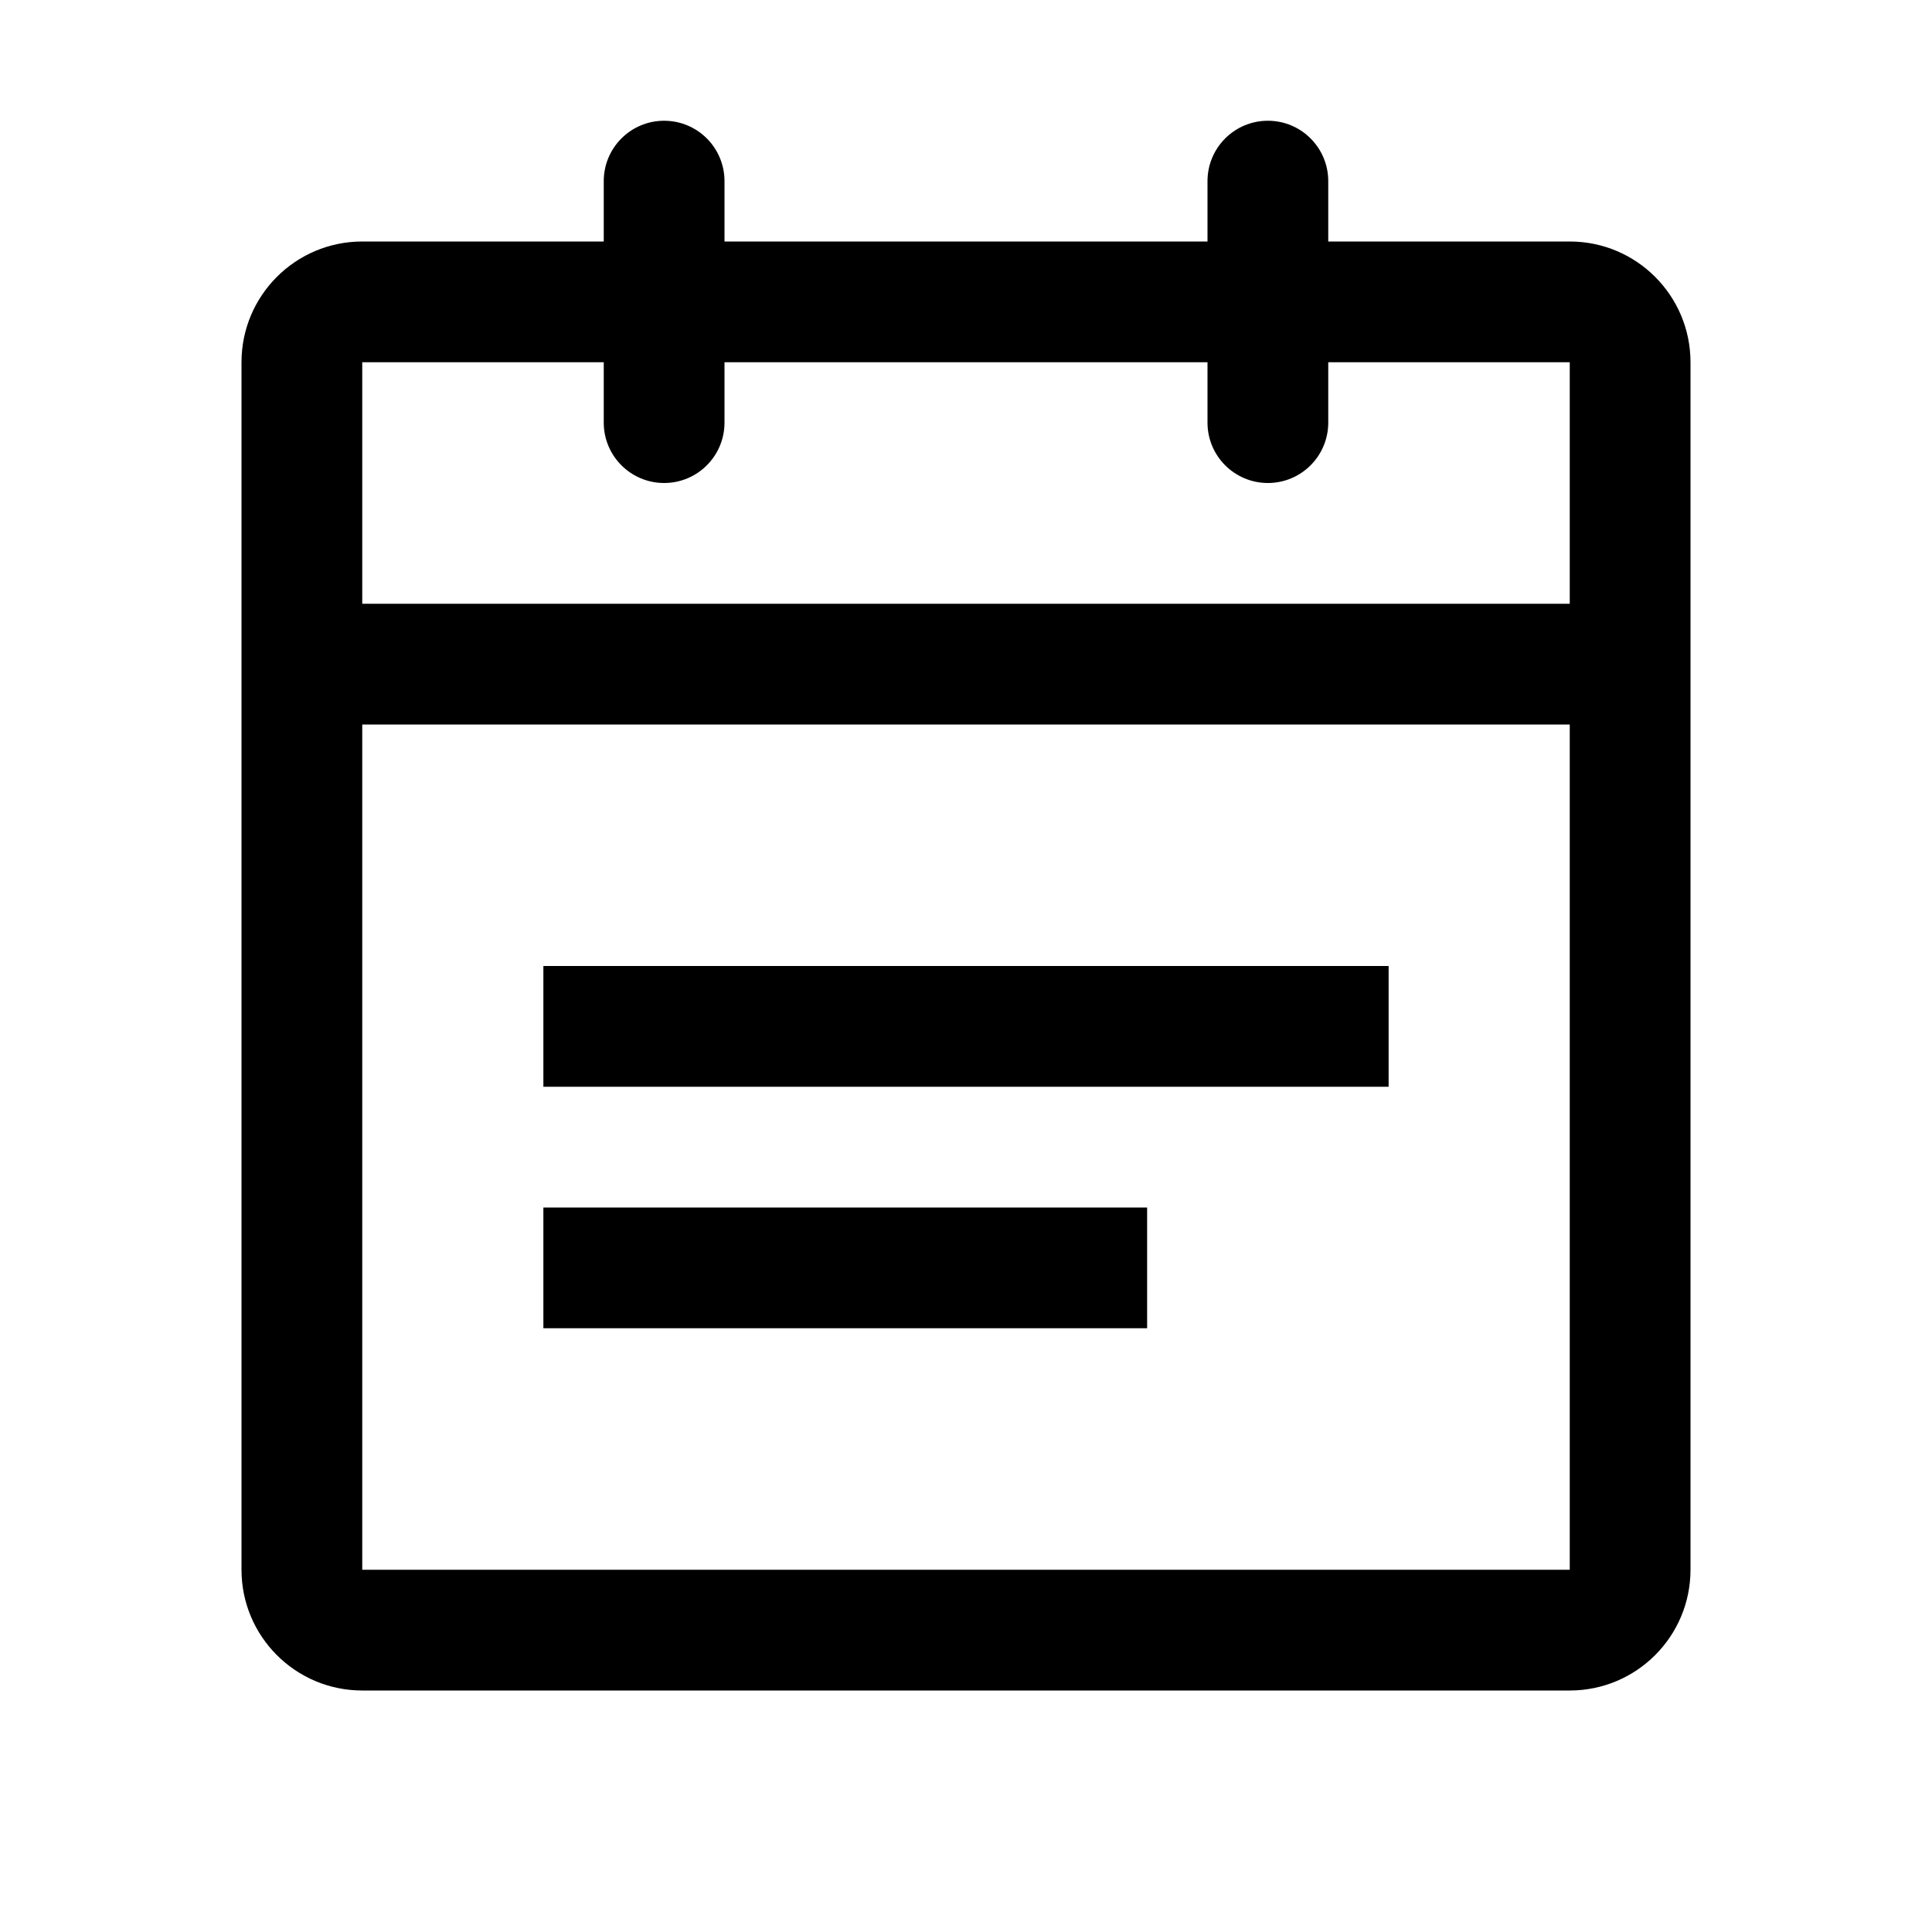
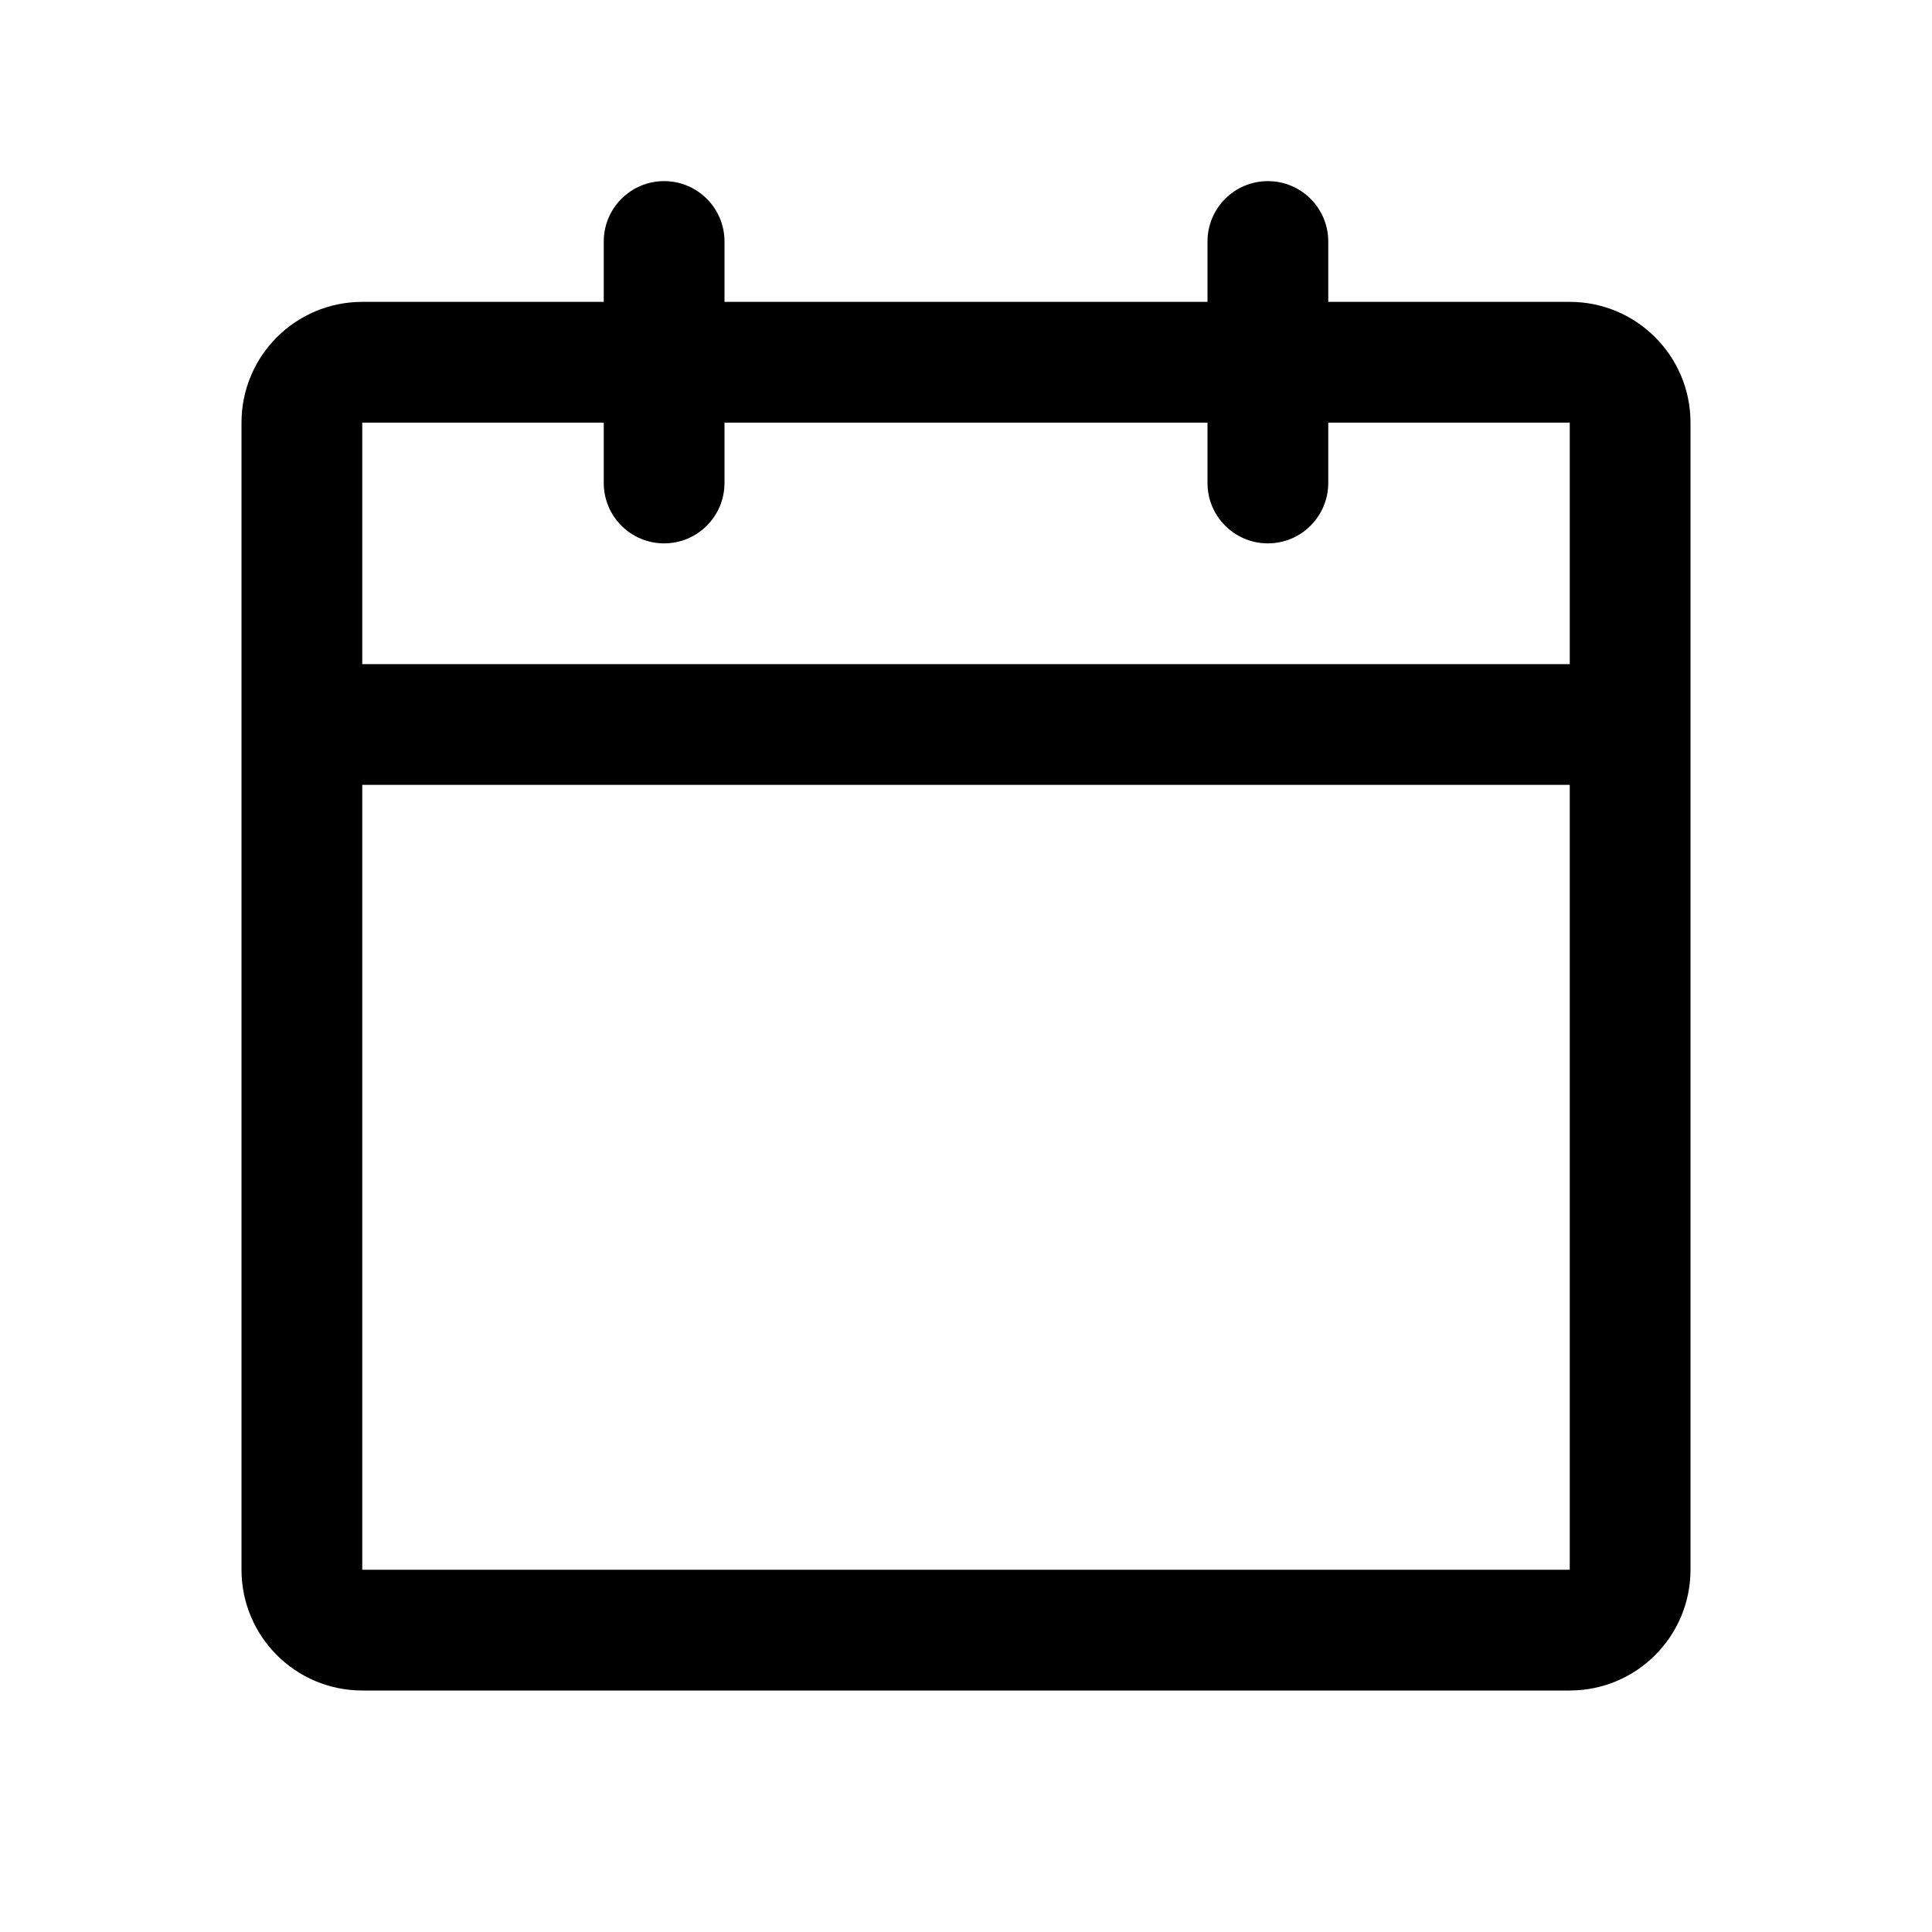
<svg viewBox="0 0 64 64">
-   <path d="M46,32H18v4H46Zm-8,8H18v4H38ZM52,8H44V6a2,2,0,0,0-4,0V8H24V6a2,2,0,0,0-4,0V8H12a4,4,0,0,0-4,4V52a4,4,0,0,0,4,4H52a4,4,0,0,0,4-4V12A4,4,0,0,0,52,8Zm0,44H12V24H52Zm0-32H12V12h8v2a2,2,0,0,0,4,0V12H40v2a2,2,0,0,0,4,0V12h8Z" />
+   <path d="M52,10H44V8a2,2,0,0,0-4,0v2H24V8a2,2,0,0,0-4,0v2H12a4,4,0,0,0-4,4V52a4,4,0,0,0,4,4H52a4,4,0,0,0,4-4V14A4,4,0,0,0,52,10Zm0,42H12V26H52Zm0-30H12V14h8v2a2,2,0,0,0,4,0V14H40v2a2,2,0,0,0,4,0V14h8Z" />
</svg>
